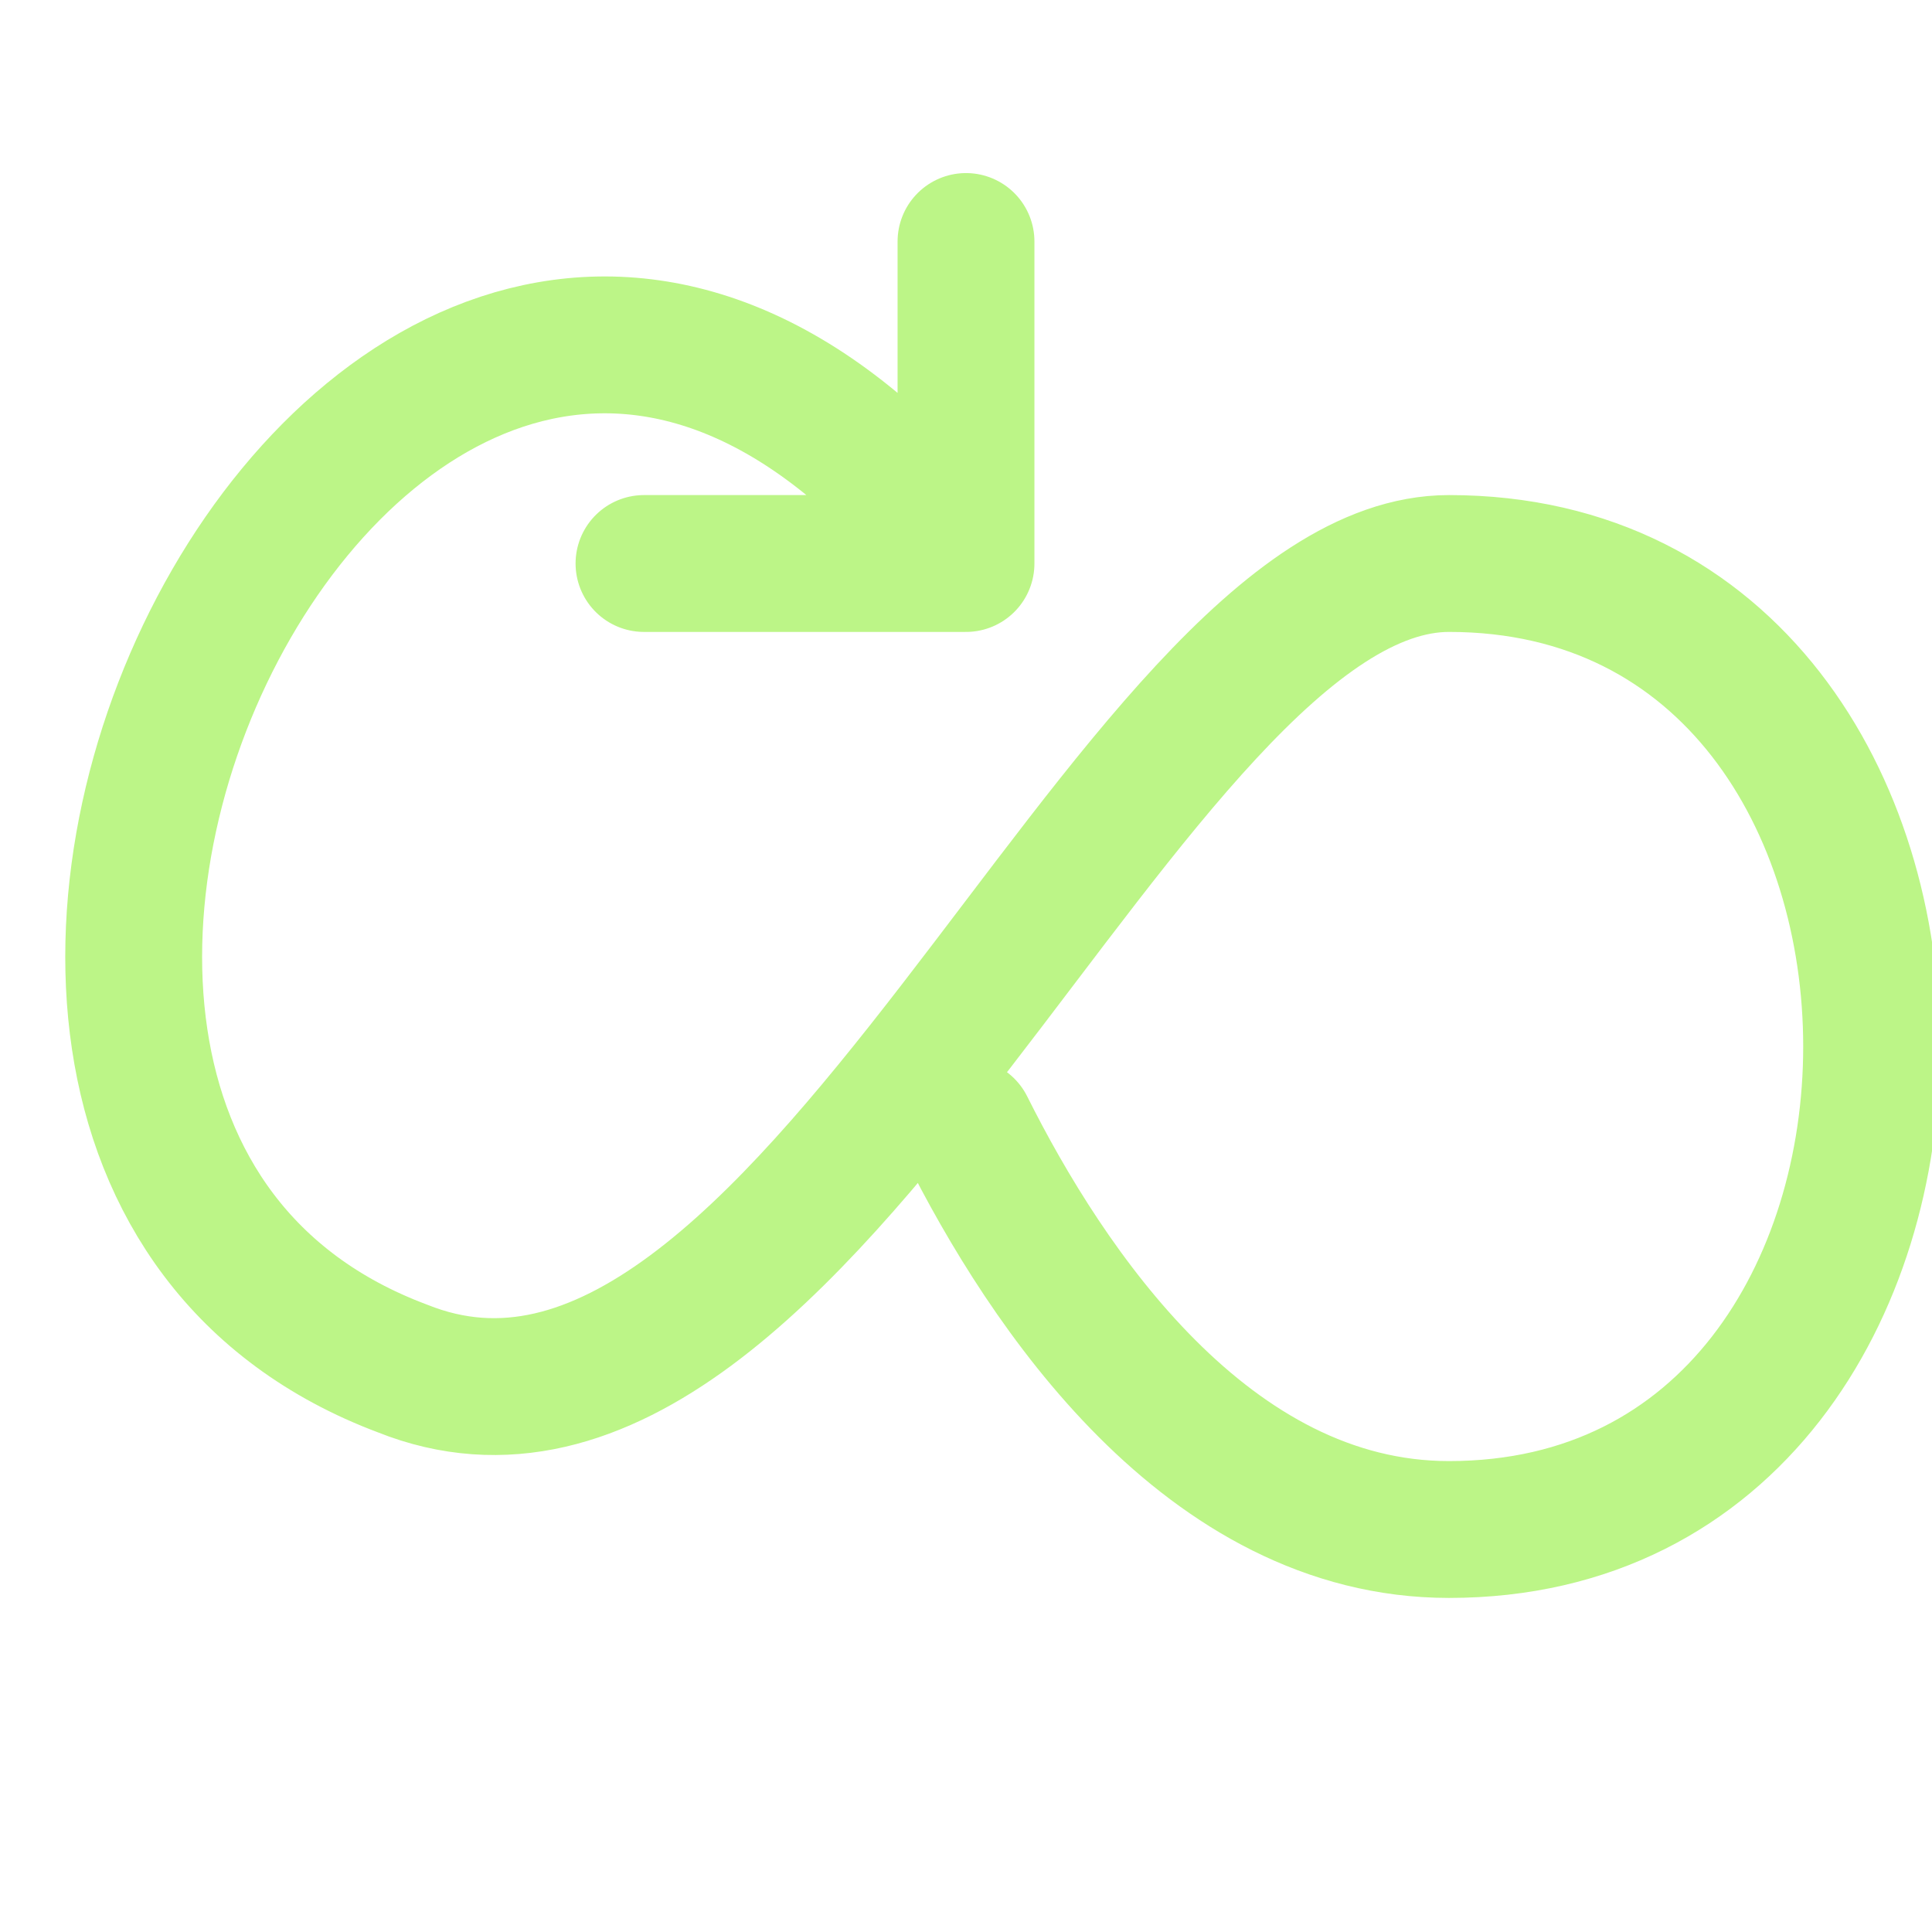
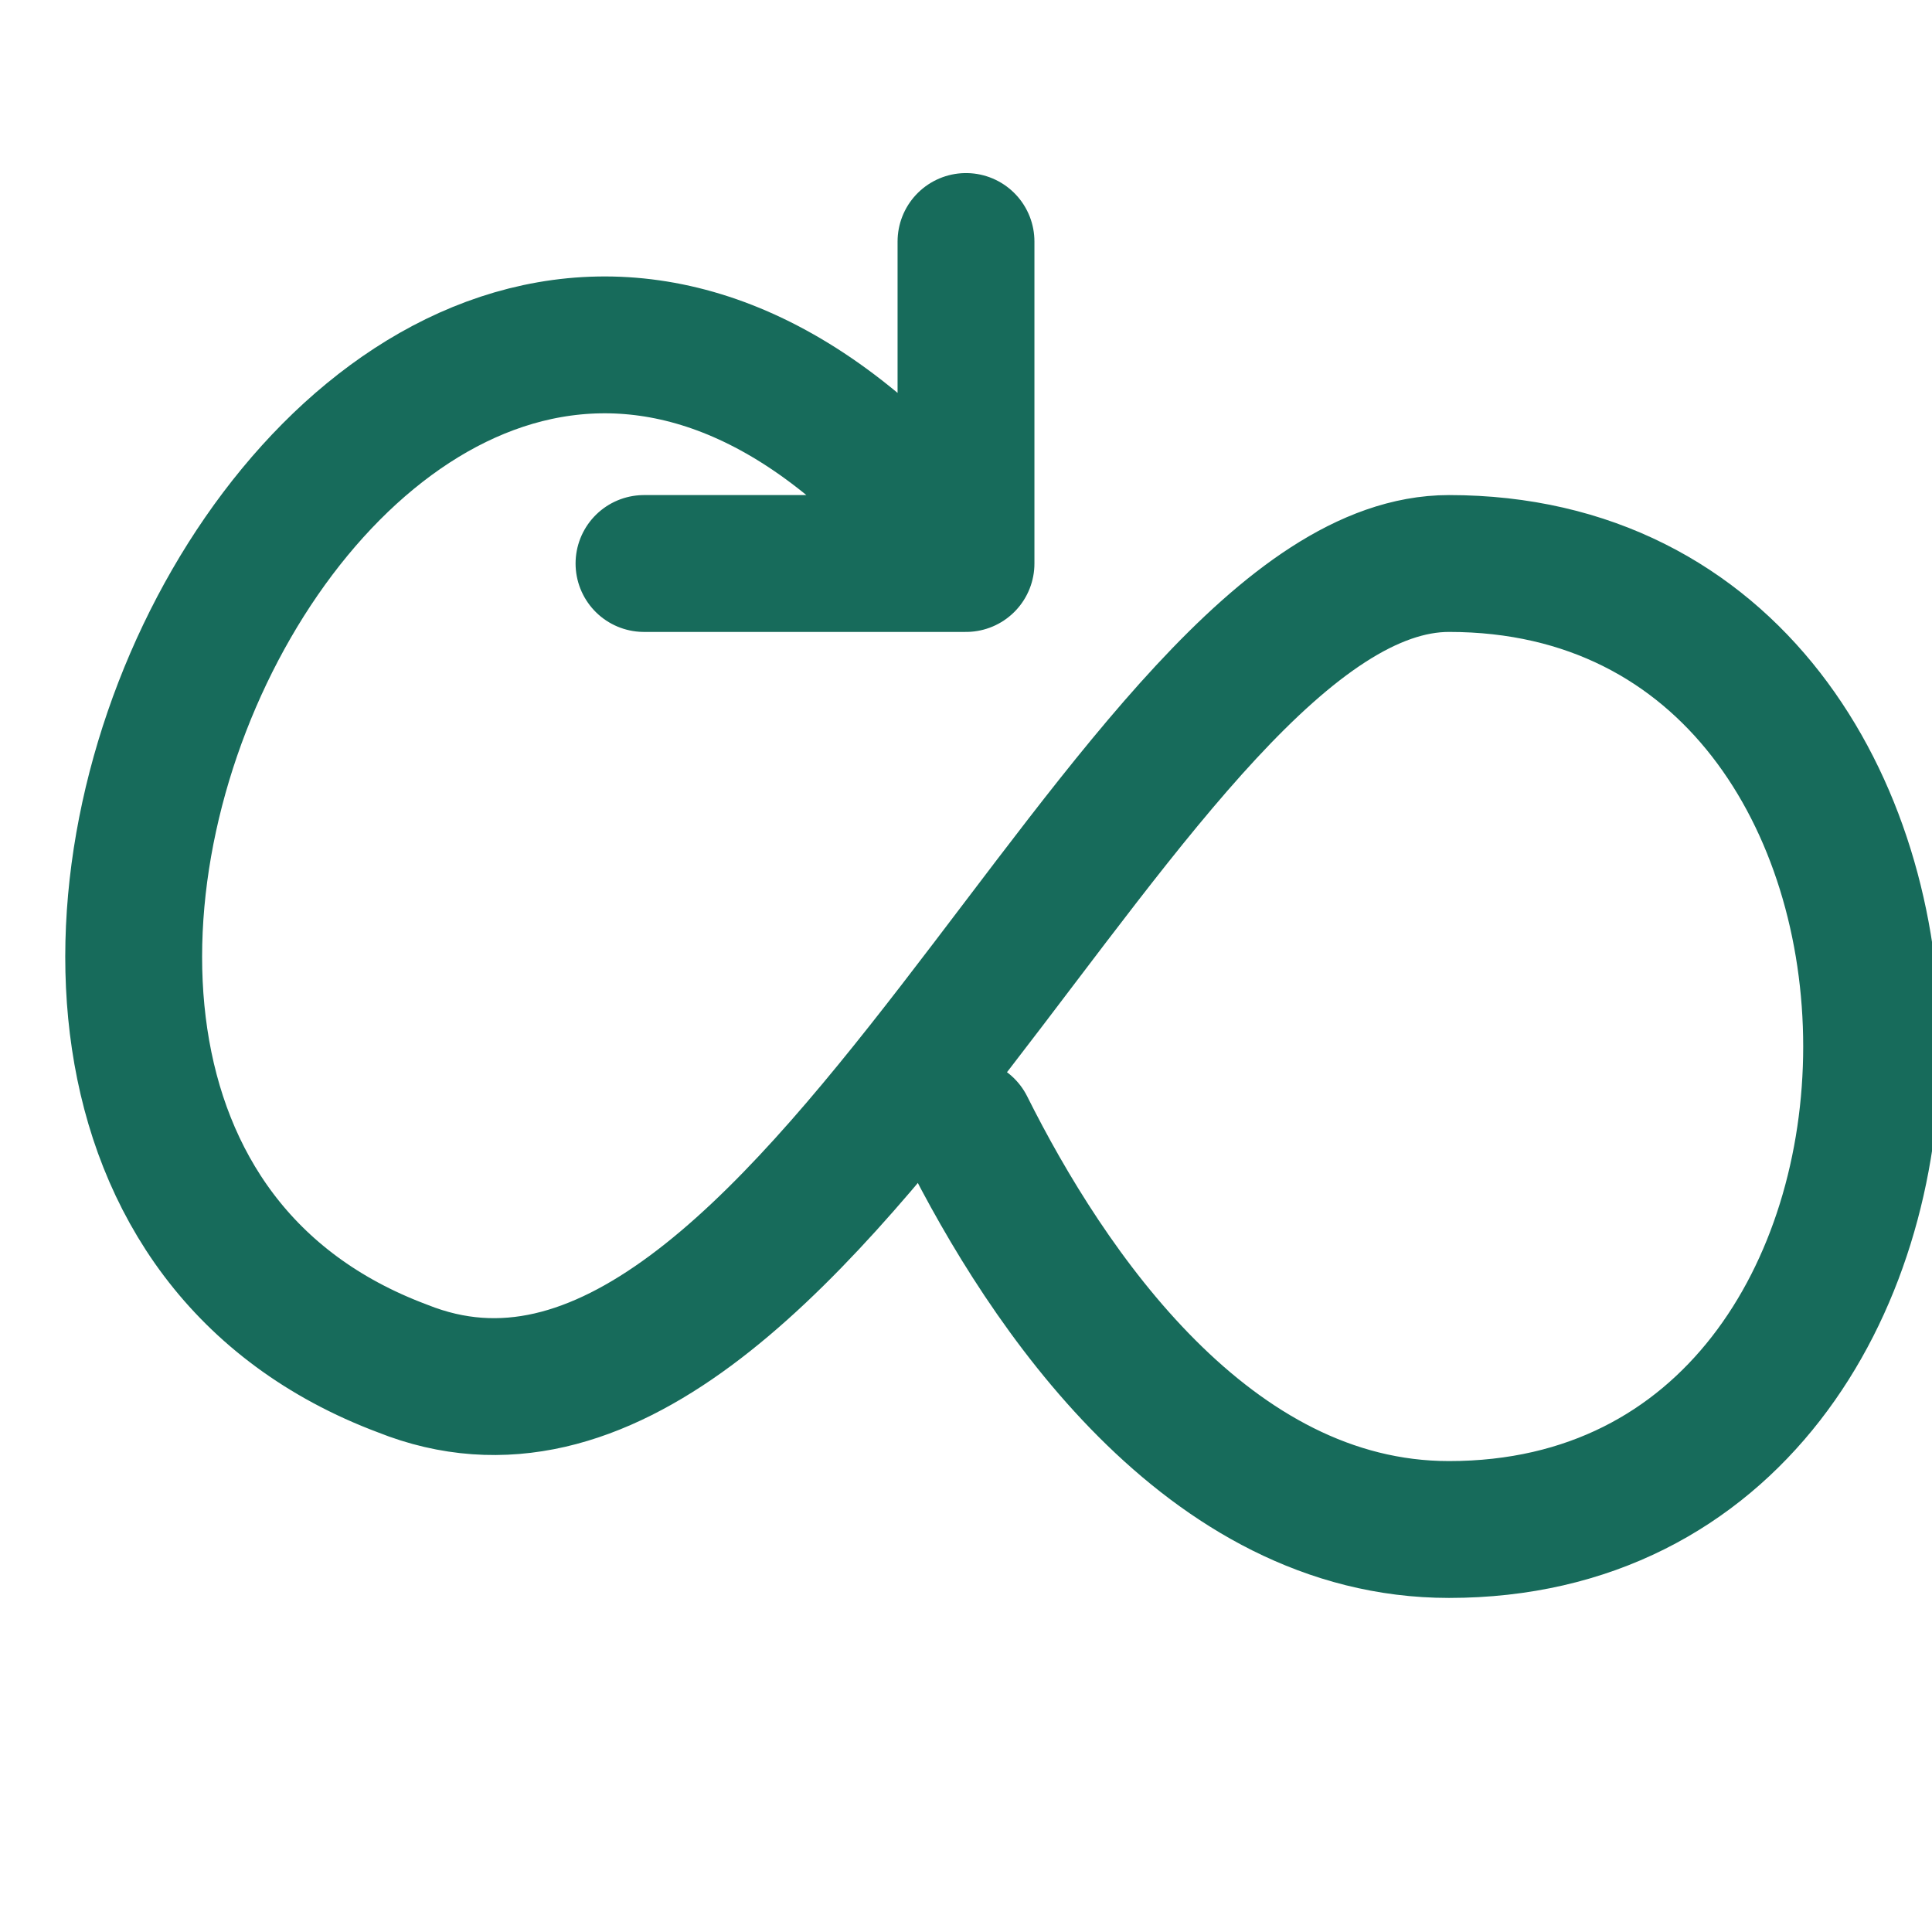
- <svg xmlns="http://www.w3.org/2000/svg" viewBox="0 0 24 24" fill="none" stroke="#bcf587" stroke-width="1.7" stroke-linecap="round" stroke-linejoin="round">
+ <svg xmlns="http://www.w3.org/2000/svg" viewBox="0 0 24 24" fill="none" stroke="#176B5B" stroke-width="1.7" stroke-linecap="round" stroke-linejoin="round">
  <path d="M12 7C5-2-3 14 5 17c5 2 9-10 13-10 7 0 7 12 0 12-3 0-5-3-6-5M8 7h4V3" />
</svg>
